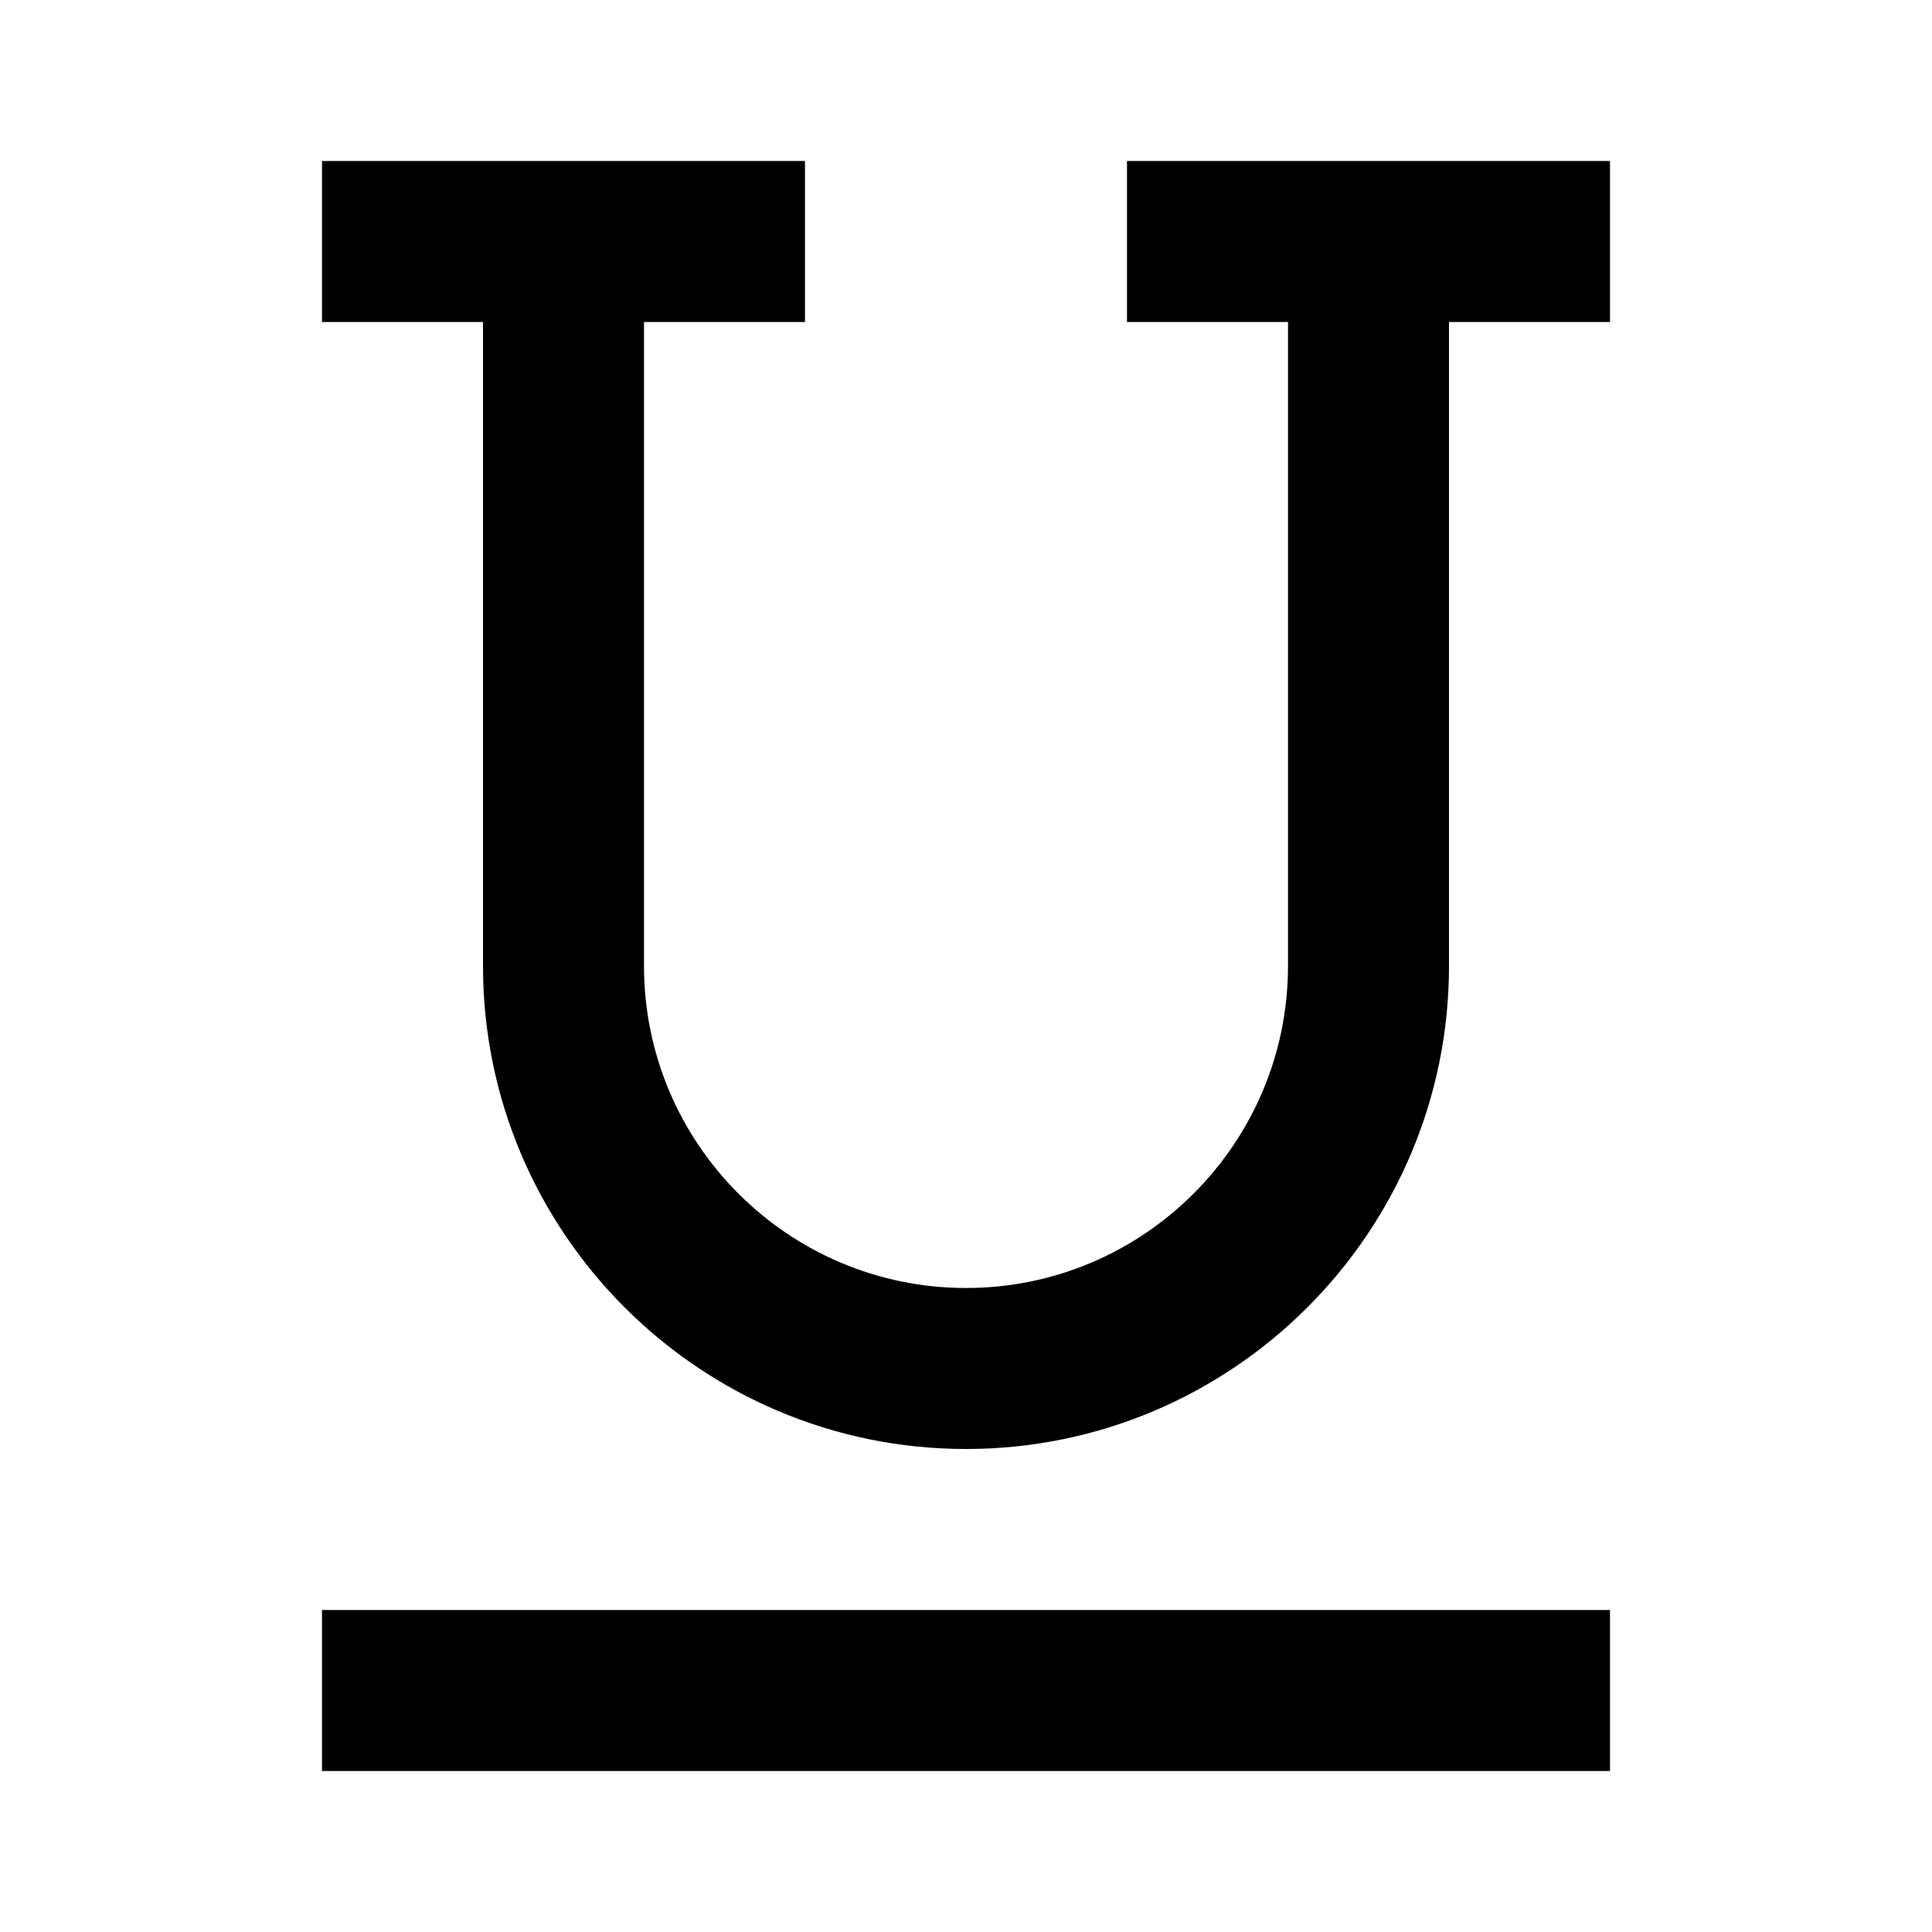
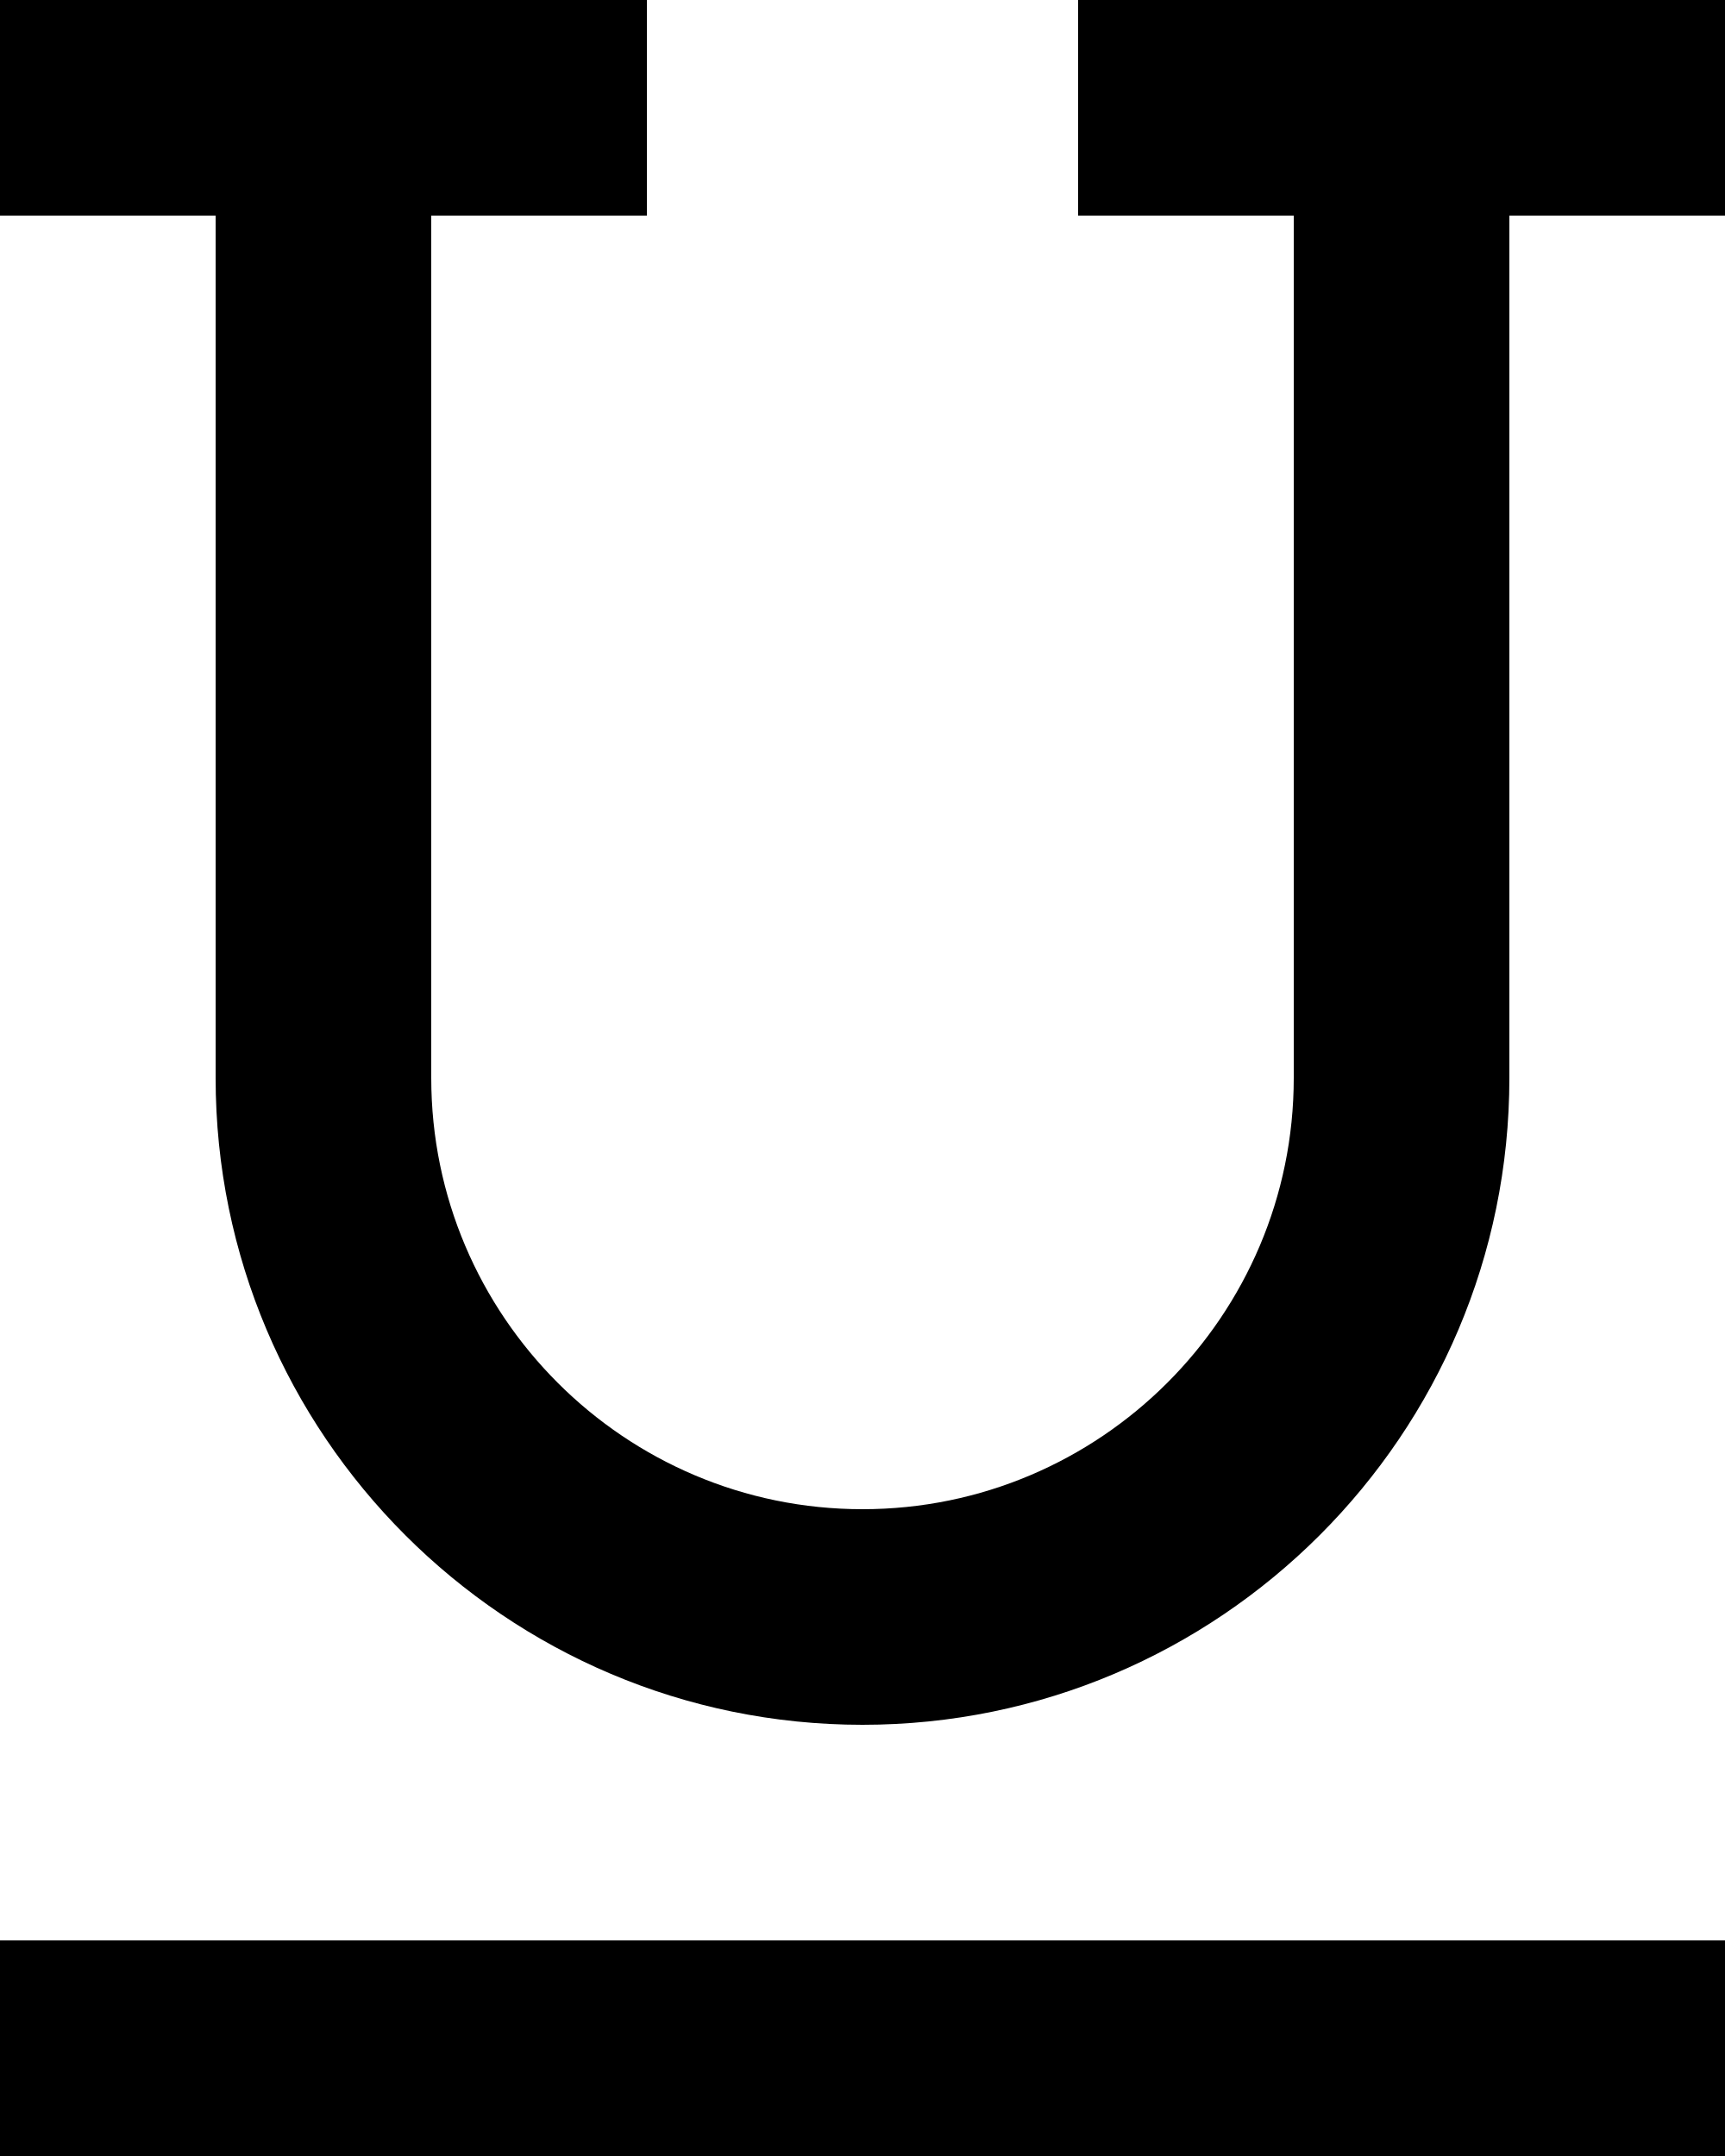
- <svg xmlns="http://www.w3.org/2000/svg" width="24px" height="24px" viewBox="0 0 24 24" version="1.1">
+ <svg xmlns="http://www.w3.org/2000/svg" width="16px" height="20px" viewBox="0 0 16 20" version="1.1">
  <defs />
-   <g id="Iconography" stroke="none" stroke-width="1" fill-rule="evenodd">
-     <g id="New-Icons---Gold-Release" transform="translate(-360, -216)">
+   <g id="Iconography" stroke="none" stroke-width="1" fill="none" fill-rule="evenodd">
+     <g id="New-Icons---Gold-Release" transform="translate(-364, -218)">
      <g id="underline" transform="translate(360, 216)">
        <g id="Group">
-           <g id="Frame_-_24px" fill="none">
+           <g id="Frame_-_24px">
            <rect id="Rectangle-path" x="0" y="0" width="24" height="24" />
          </g>
-           <g id="Filled_Icons" transform="translate(4, 2)">
+           <g id="Filled_Icons" transform="translate(4, 2)" fill="#000000">
            <g id="Group">
              <rect id="Rectangle-path" x="0" y="18" width="16" height="2" />
              <path d="M10,0 L10,2 L12,2 L12,10 C12,12.206 10.206,14 8,14 C5.794,14 4,12.206 4,10 L4,2 L6,2 L6,0 L0,0 L0,2 L2,2 L2,10 C2,13.309 4.691,16 8,16 C11.309,16 14,13.309 14,10 L14,2 L16,2 L16,0 L10,0 L10,0 Z" id="Shape" />
            </g>
          </g>
        </g>
      </g>
    </g>
  </g>
</svg>
